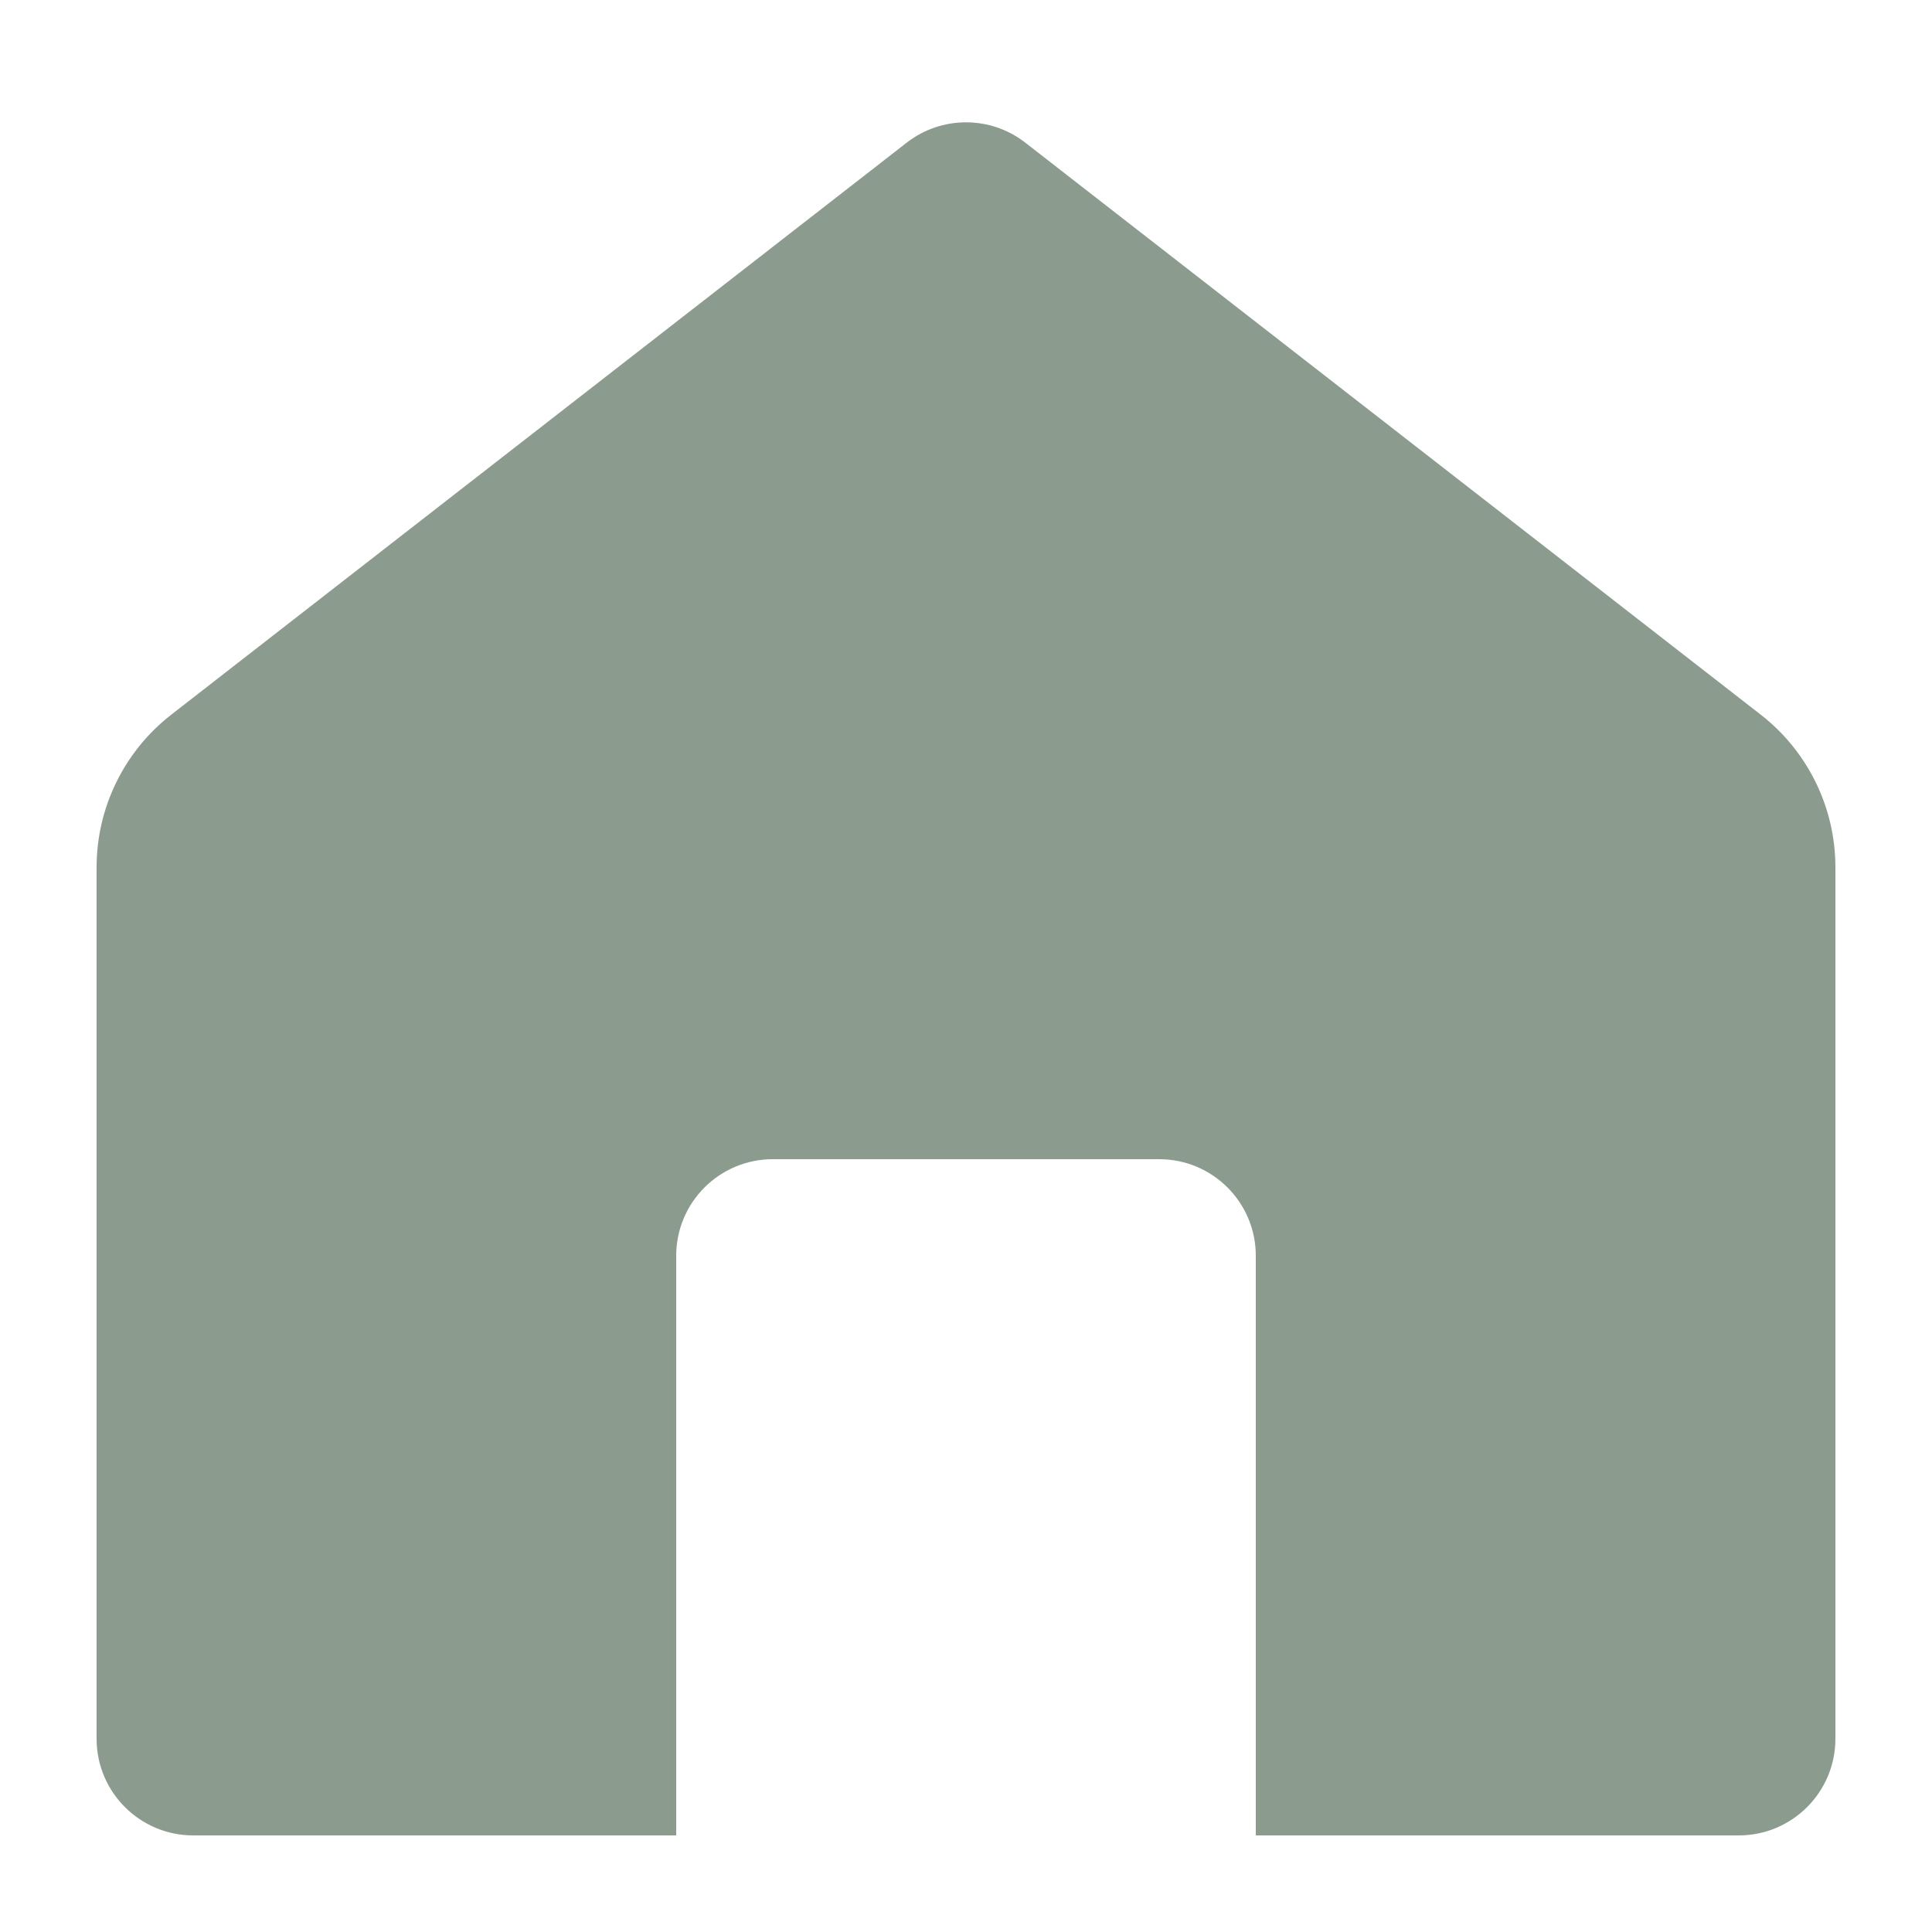
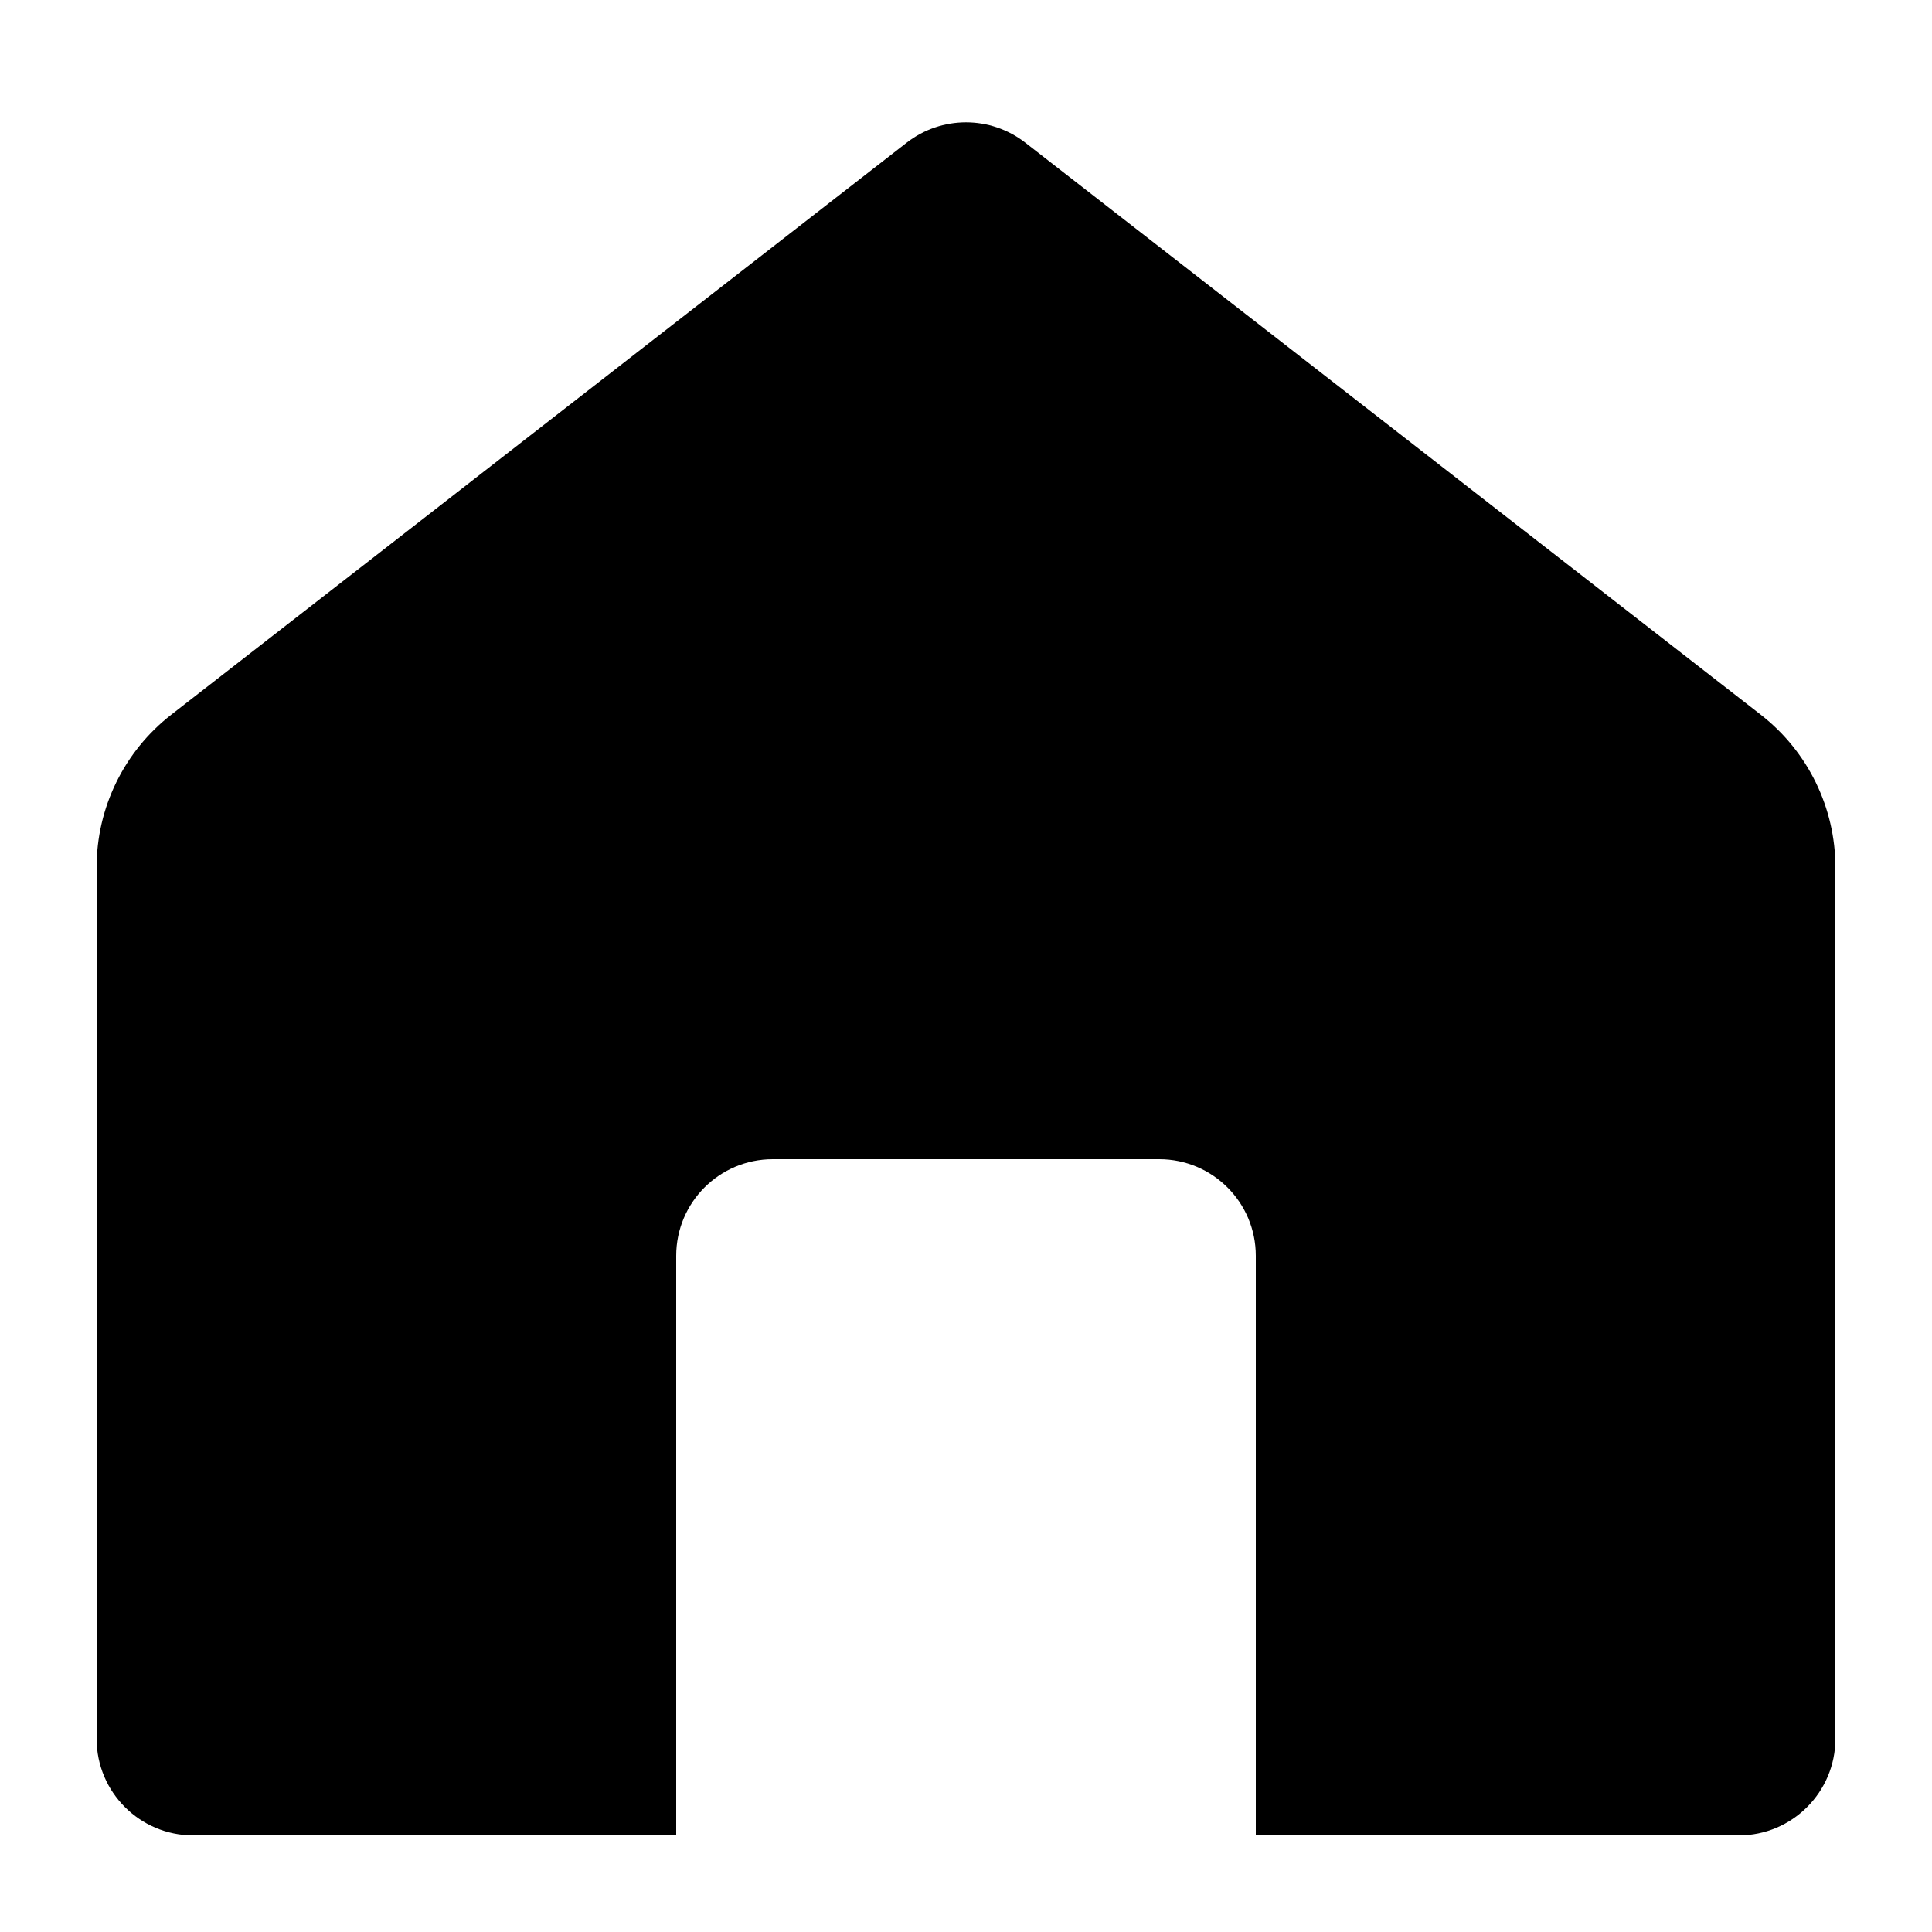
- <svg xmlns="http://www.w3.org/2000/svg" width="20" height="20" viewBox="0 0 20 20" fill="none">
-   <path fill-rule="evenodd" clip-rule="evenodd" d="M1.772 7.399C1.285 7.778 1 8.361 1 8.978V18C1 18.552 1.448 19 2 19L18 19C18.552 19 19 18.552 19 18V8.978C19 8.361 18.715 7.778 18.228 7.399L10.614 1.477C10.253 1.196 9.747 1.196 9.386 1.477L1.772 7.399ZM8 12C7.448 12 7 12.447 7 13V19H13V13C13 12.447 12.552 12 12 12H8Z" fill="#8B9C8F" />
+ <svg xmlns="http://www.w3.org/2000/svg" width="20" height="20" viewBox="0 0 20 20">
+   <path fill-rule="evenodd" clip-rule="evenodd" d="M1.772 7.399C1.285 7.778 1 8.361 1 8.978V18C1 18.552 1.448 19 2 19L18 19C18.552 19 19 18.552 19 18V8.978C19 8.361 18.715 7.778 18.228 7.399L10.614 1.477C10.253 1.196 9.747 1.196 9.386 1.477L1.772 7.399ZM8 12C7.448 12 7 12.447 7 13V19H13V13C13 12.447 12.552 12 12 12H8Z" />
</svg>
